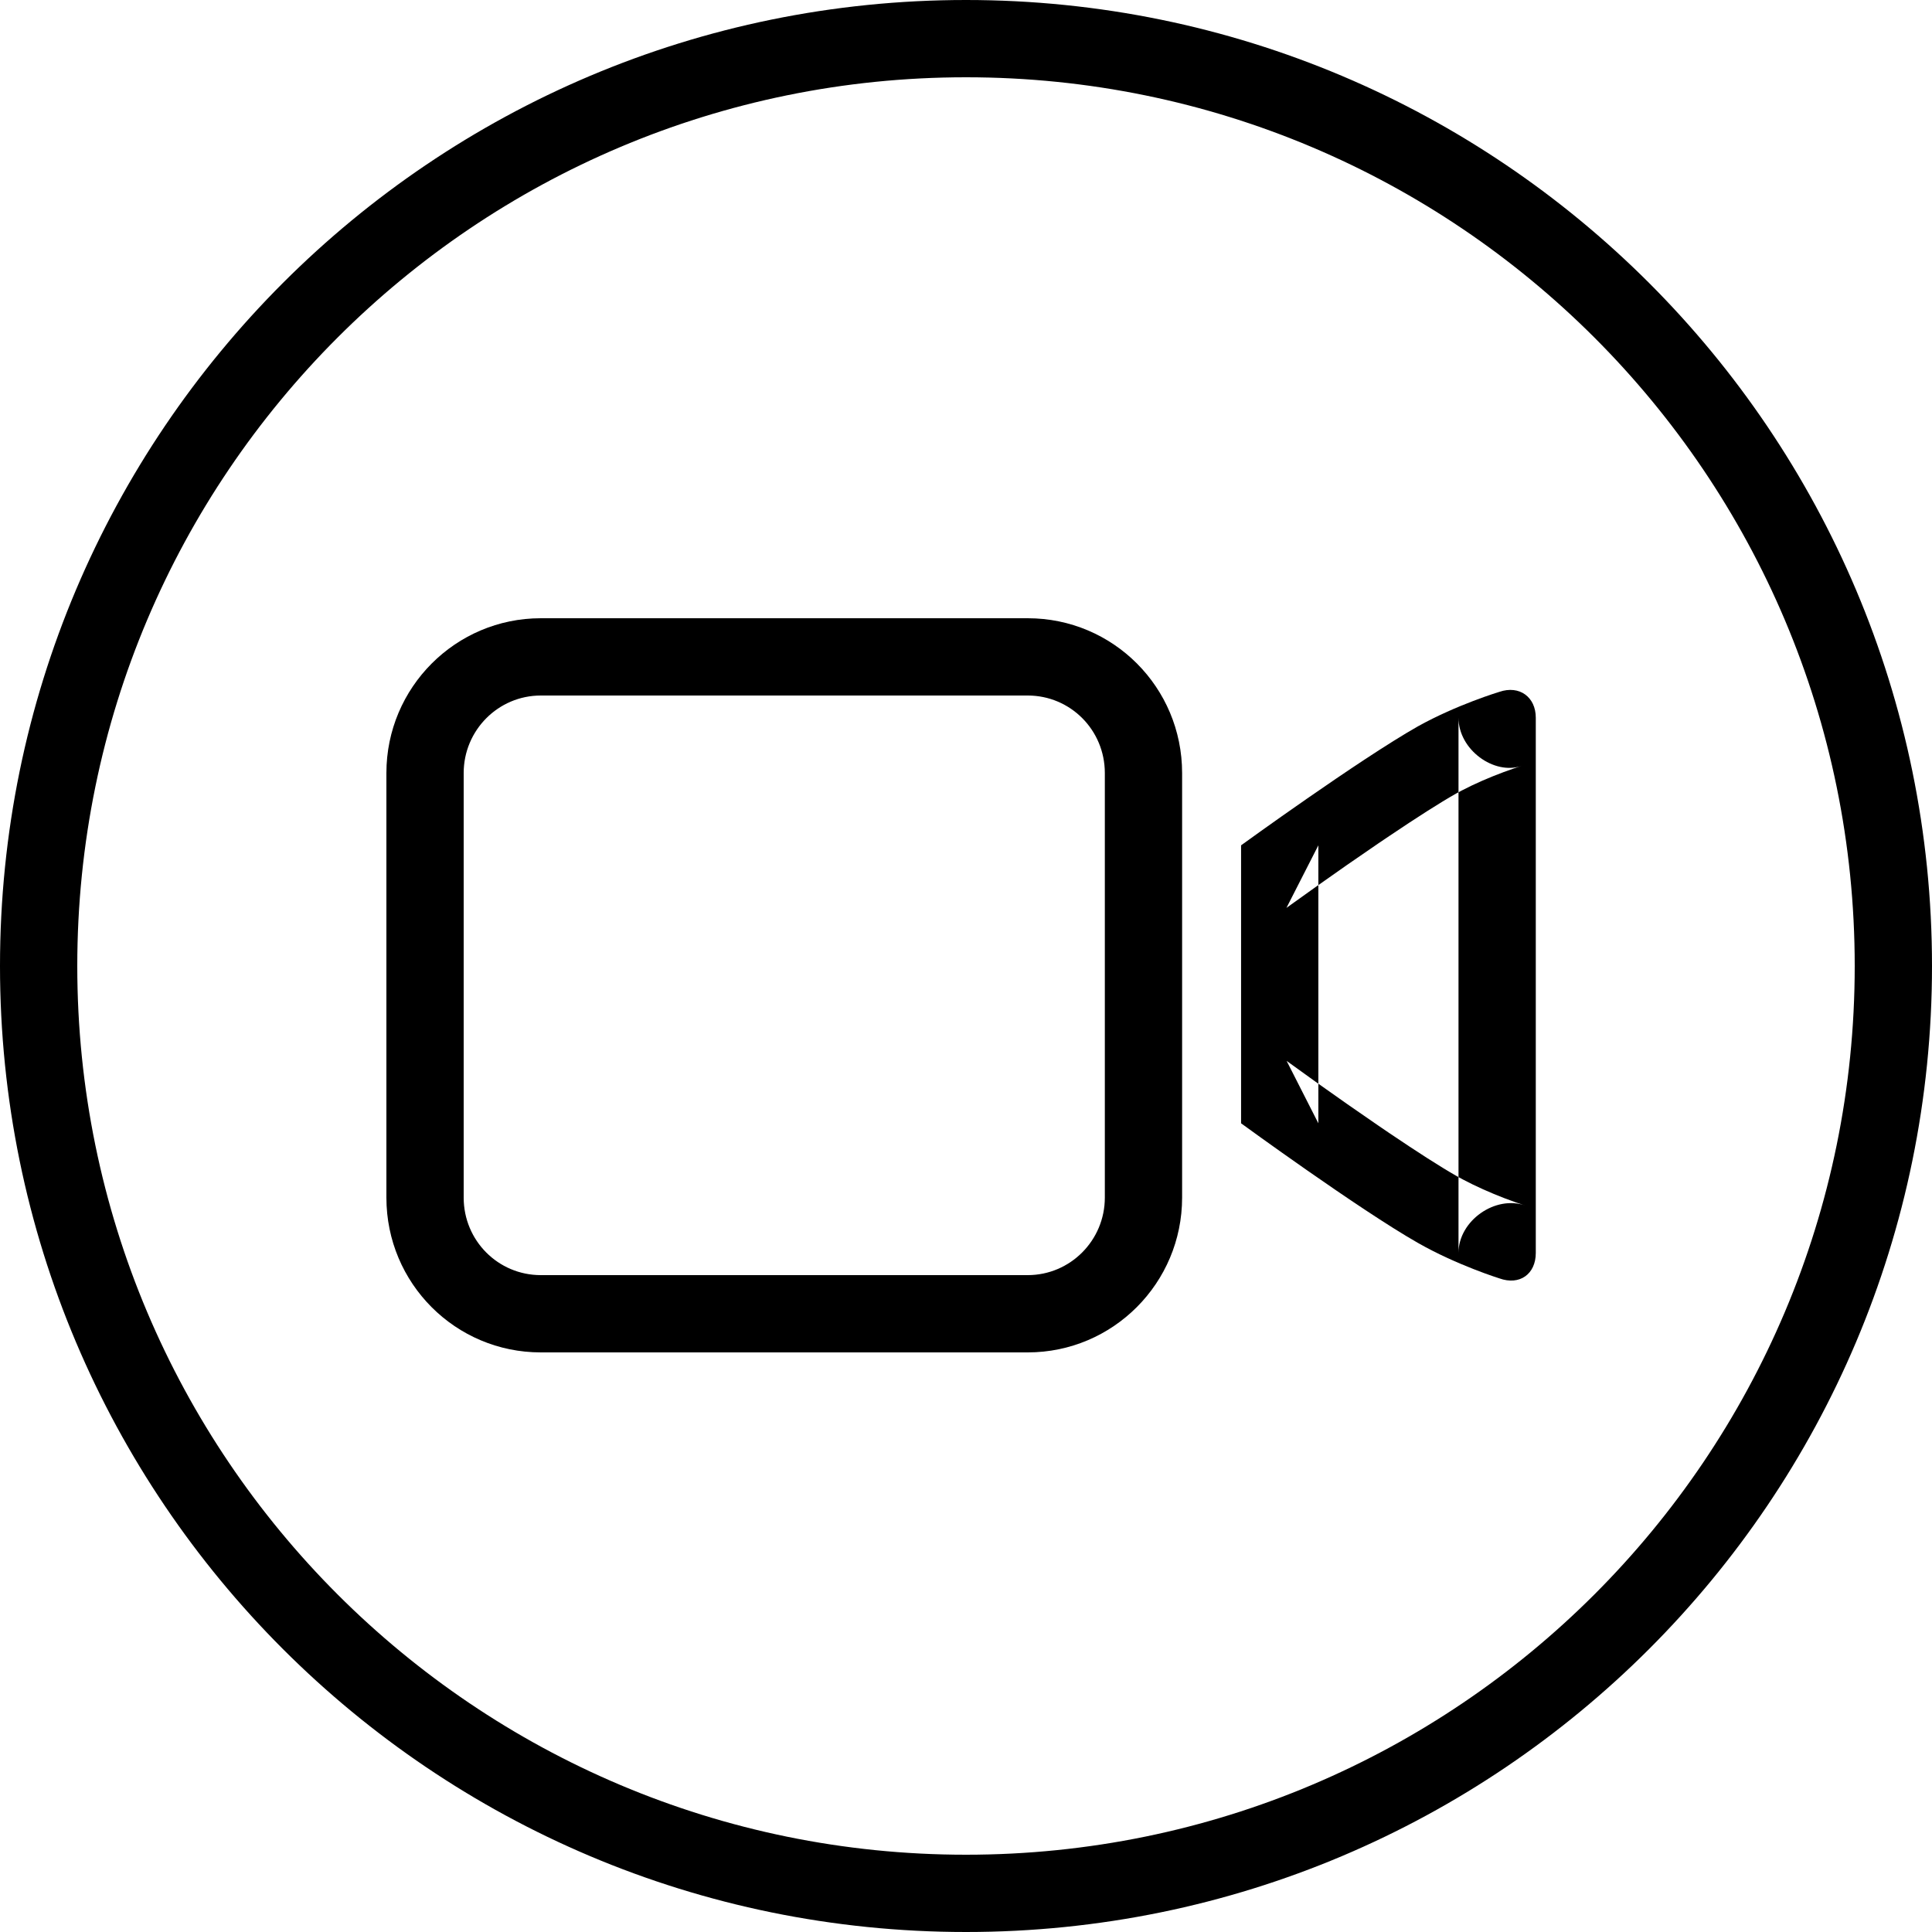
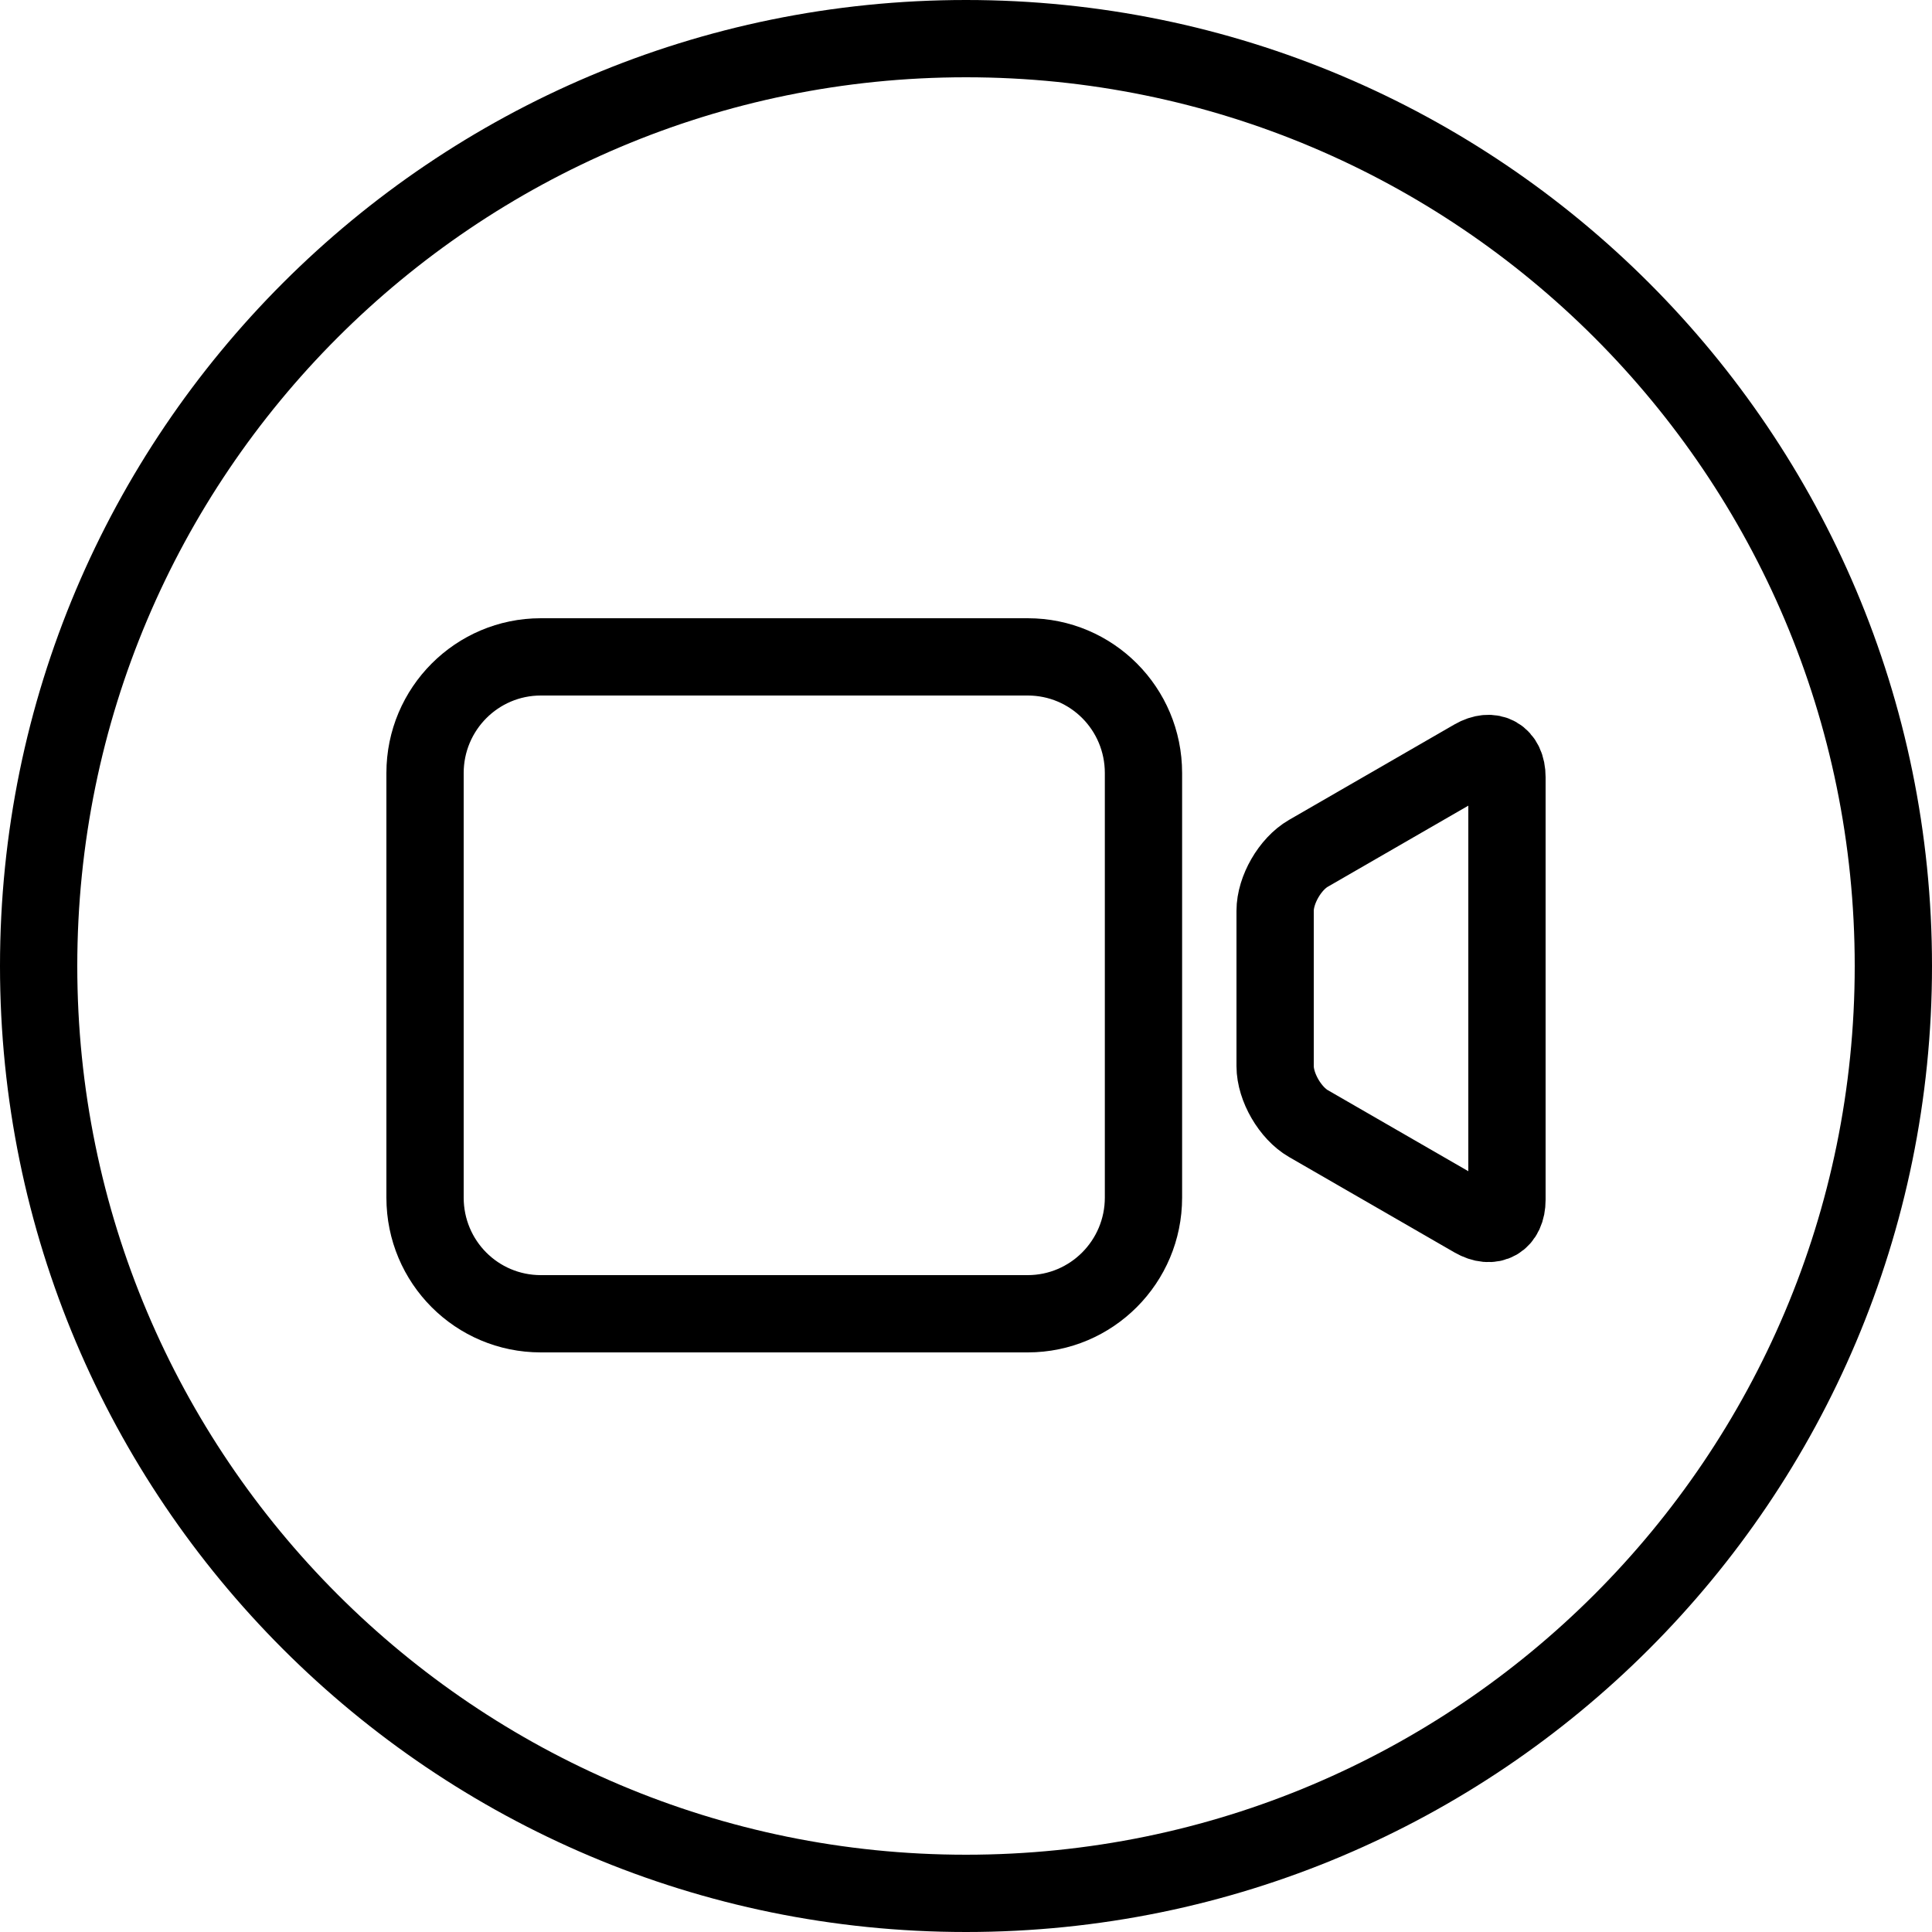
<svg xmlns="http://www.w3.org/2000/svg" width="50px" height="50px" viewBox="0 0 50 50" version="1.1">
  <defs />
  <g id="Page-1" stroke="none" stroke-width="1" fill="none" fill-rule="evenodd">
-     <g id="videocam_round" fill="#000000">
-       <path d="M48,25 C48,12.297 37.703,2 25,2 C12.297,2 2,12.297 2,25 C2,37.703 12.297,48 25,48 C37.703,48 48,37.703 48,25 Z M0,25 C0,11.193 11.193,0 25,0 C38.807,0 50,11.193 50,25 C50,38.807 38.807,50 25,50 C11.193,50 0,38.807 0,25 Z" id="Oval-18" />
+     <g id="videocam_round">
+       <path d="M48,25 C48,12.297 37.703,2 25,2 C12.297,2 2,12.297 2,25 C2,37.703 12.297,48 25,48 C37.703,48 48,37.703 48,25 Z M0,25 C0,11.193 11.193,0 25,0 C38.807,0 50,11.193 50,25 C50,38.807 38.807,50 25,50 C11.193,50 0,38.807 0,25 Z" id="Oval-18" fill="#000000" />
      <g id="Group-3" transform="translate(10, 16)">
-         <path d="M2,14.994 C2,16.107 2.892,17 3.995,17 L16.598,17 C17.697,17 18.593,16.102 18.593,14.994 L18.593,4.006 C18.593,2.893 17.701,2 16.598,2 L3.995,2 C2.896,2 2,2.898 2,4.006 L2,14.994 Z M3.995,0 L16.598,0 C18.805,0 20.593,1.787 20.593,4.006 L20.593,14.994 C20.593,17.206 18.802,19 16.598,19 L3.995,19 C1.789,19 0,17.213 0,14.994 L0,4.006 C0,1.794 1.791,0 3.995,0 Z" id="Rectangle-56" />
-         <path d="M24.119,5.877 L24.119,13.071 L23.298,11.456 C23.44,11.559 23.694,11.743 24.027,11.981 C24.582,12.377 25.146,12.772 25.685,13.14 C25.821,13.233 25.821,13.233 25.957,13.325 C26.677,13.812 27.273,14.194 27.685,14.429 C27.741,14.461 27.799,14.492 27.858,14.524 C28.192,14.701 28.561,14.865 28.932,15.008 C29.154,15.093 29.319,15.15 29.482,15.202 C28.7,14.92 27.746,15.593 27.746,16.426 L27.746,2.574 C27.746,3.404 28.666,4.066 29.379,3.821 C29.3,3.845 29.134,3.9 28.911,3.983 C28.538,4.122 28.166,4.283 27.831,4.458 C27.775,4.487 27.72,4.516 27.682,4.538 C27.269,4.772 26.672,5.153 25.95,5.639 C25.815,5.729 25.815,5.729 25.68,5.821 C25.142,6.187 24.577,6.58 24.023,6.974 C23.69,7.21 23.435,7.393 23.293,7.496 L24.119,5.877 Z M26.695,2.798 C27.709,2.234 28.804,1.905 28.804,1.905 C29.324,1.727 29.746,2.04 29.746,2.574 L29.746,16.426 C29.746,16.973 29.33,17.274 28.803,17.084 C28.803,17.084 27.705,16.742 26.695,16.166 C25.163,15.293 22.119,13.071 22.119,13.071 L22.119,5.877 C22.119,5.877 25.166,3.665 26.695,2.798 Z" id="Rectangle-56-Copy" />
+         <path d="M2,14.994 C2,16.107 2.892,17 3.995,17 L16.598,17 C17.697,17 18.593,16.102 18.593,14.994 L18.593,4.006 C18.593,2.893 17.701,2 16.598,2 L3.995,2 C2.896,2 2,2.898 2,4.006 L2,14.994 Z M3.995,0 L16.598,0 C18.805,0 20.593,1.787 20.593,4.006 L20.593,14.994 C20.593,17.206 18.802,19 16.598,19 L3.995,19 C1.789,19 0,17.213 0,14.994 L0,4.006 C0,1.794 1.791,0 3.995,0 Z" id="Rectangle-56" fill="#000000" />
+         <path d="M23.86,6.085 C23.385,6.359 23,7.032 23,7.571 L23,11.59 C23,12.137 23.394,12.808 23.86,13.077 L28.14,15.546 C28.615,15.82 29,15.597 29,15.05 L29,4.112 C29,3.563 28.606,3.346 28.14,3.615 L23.86,6.085 Z" id="Path-21" stroke="#000000" stroke-width="2" />
      </g>
    </g>
  </g>
</svg>
